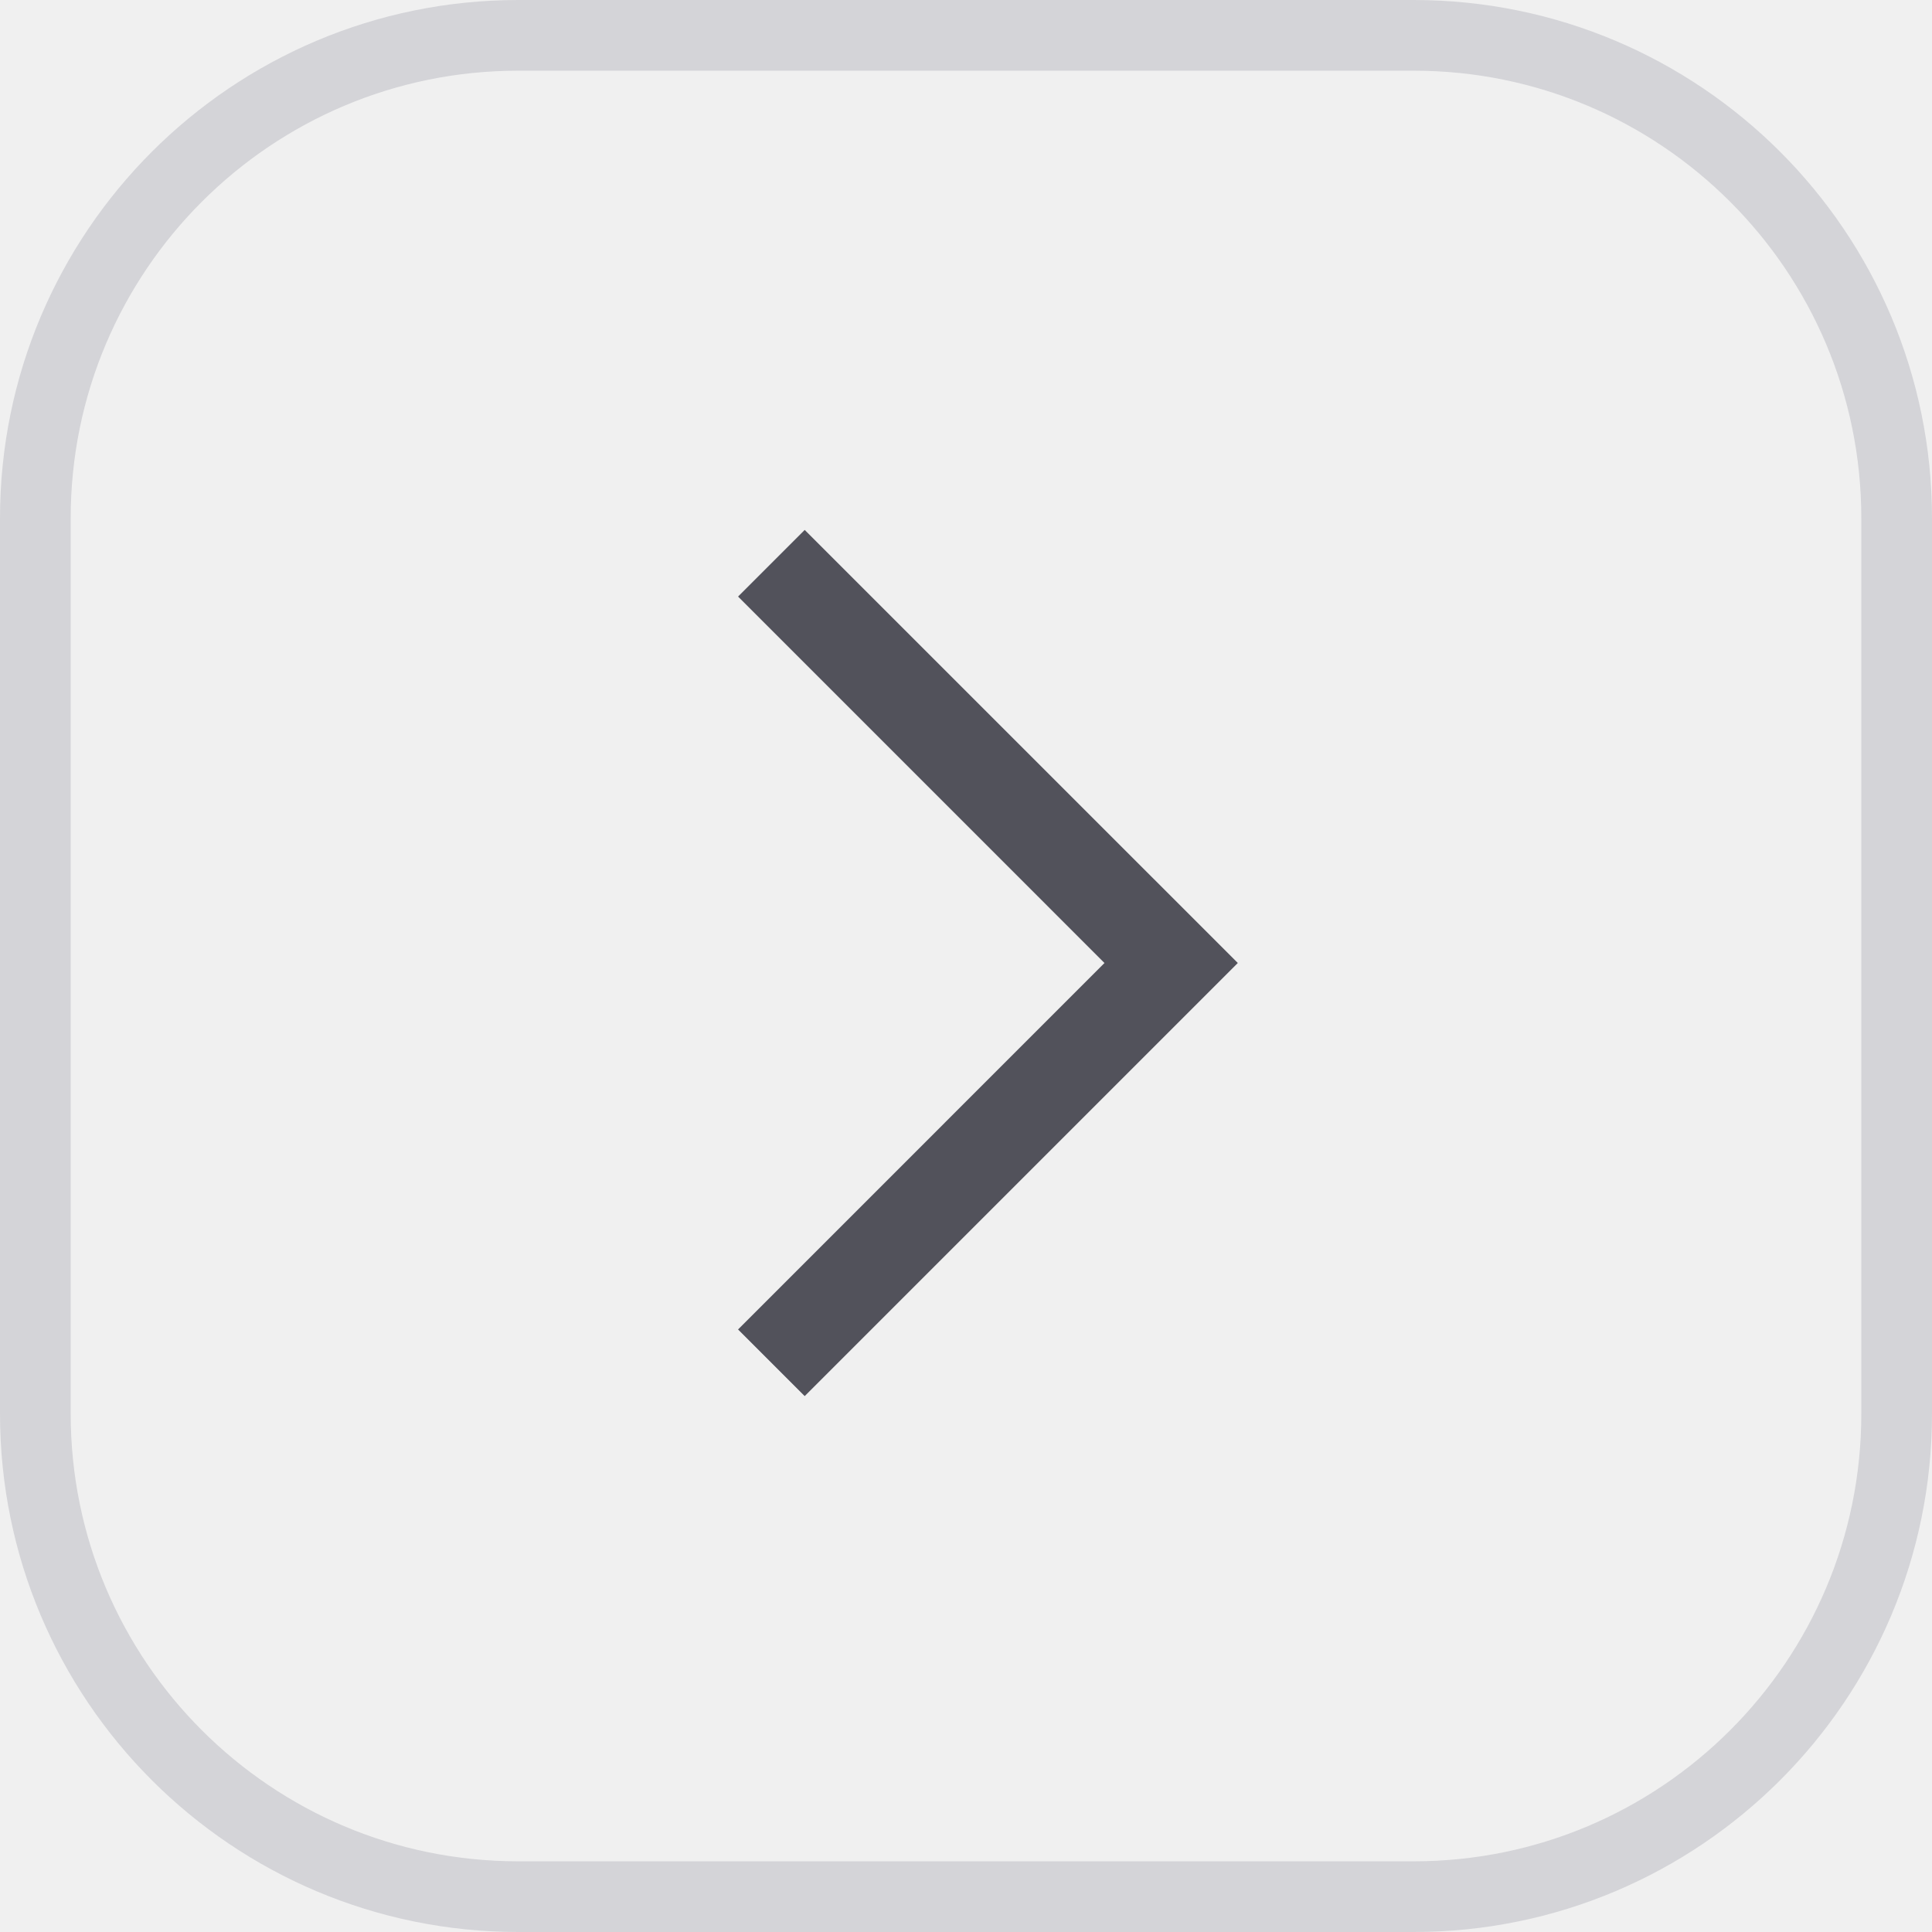
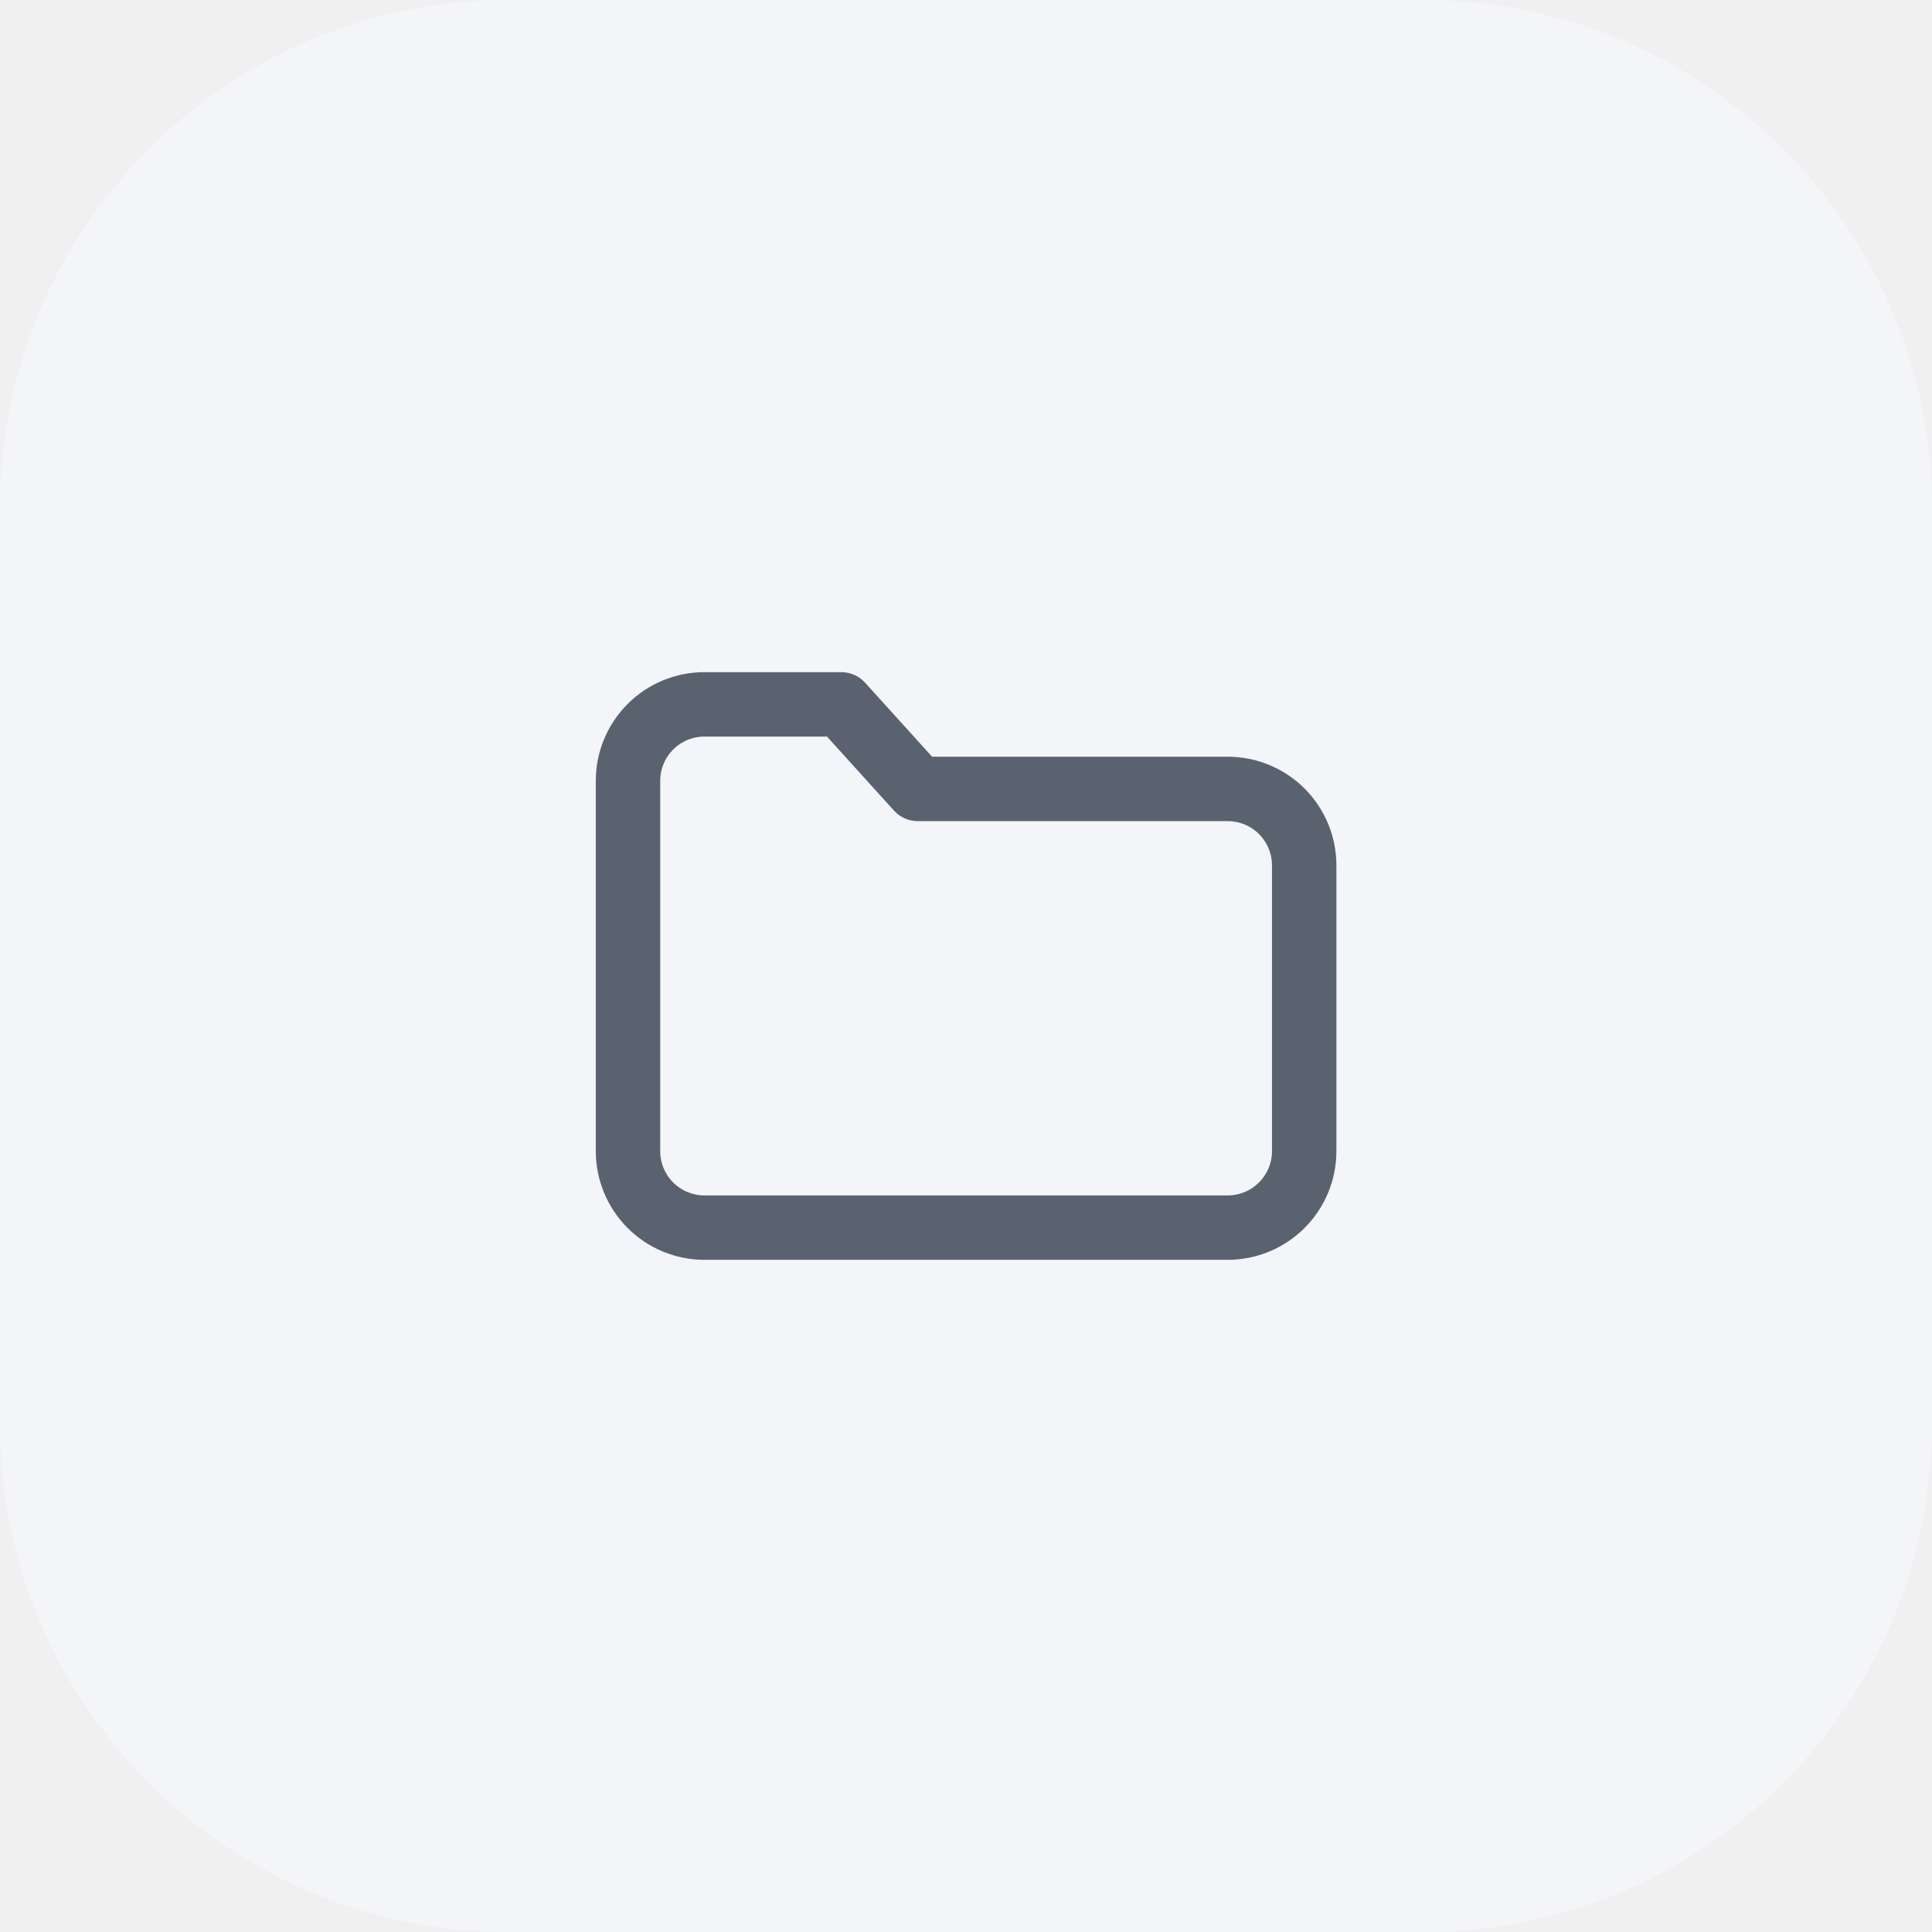
- <svg xmlns="http://www.w3.org/2000/svg" width="41" height="41" viewBox="0 0 41 41" fill="none">
-   <rect x="0.75" y="0.75" width="39.5" height="39.5" rx="10.25" stroke="#D4D4D8" stroke-width="1.5" />
-   <mask id="path-2-inside-1_31_895" fill="white">
-     <path d="M17.075 11.244L26.268 20.436L17.075 29.629L7.883 20.436L17.075 11.244Z" />
-   </mask>
-   <path d="M26.268 20.436L27.682 21.851L29.096 20.436L27.682 19.022L26.268 20.436ZM17.075 11.244L15.661 12.658L24.853 21.851L26.268 20.436L27.682 19.022L18.489 9.83L17.075 11.244ZM26.268 20.436L24.853 19.022L15.661 28.215L17.075 29.629L18.489 31.043L27.682 21.851L26.268 20.436Z" fill="#52525B" mask="url(#path-2-inside-1_31_895)" />
+ <svg xmlns="http://www.w3.org/2000/svg" width="38" height="38" viewBox="0 0 38 38" fill="none">
+   <rect width="38" height="38" rx="10" fill="#F4F5F8" />
+   <path d="M12.352 15.358C12.352 15.161 12.39 14.965 12.466 14.783C12.542 14.6 12.652 14.434 12.792 14.295C13.074 14.012 13.457 13.854 13.856 13.854H16.547L18.052 15.517H24.147C24.546 15.517 24.929 15.675 25.211 15.957C25.493 16.239 25.652 16.622 25.652 17.021V22.642C25.652 23.04 25.493 23.423 25.211 23.705C24.929 23.987 24.546 24.146 24.147 24.146H13.856C13.457 24.146 13.074 23.987 12.792 23.705C12.51 23.423 12.352 23.04 12.352 22.642V15.358Z" stroke="#5A6270" stroke-width="1.267" stroke-linejoin="round" />
</svg>
